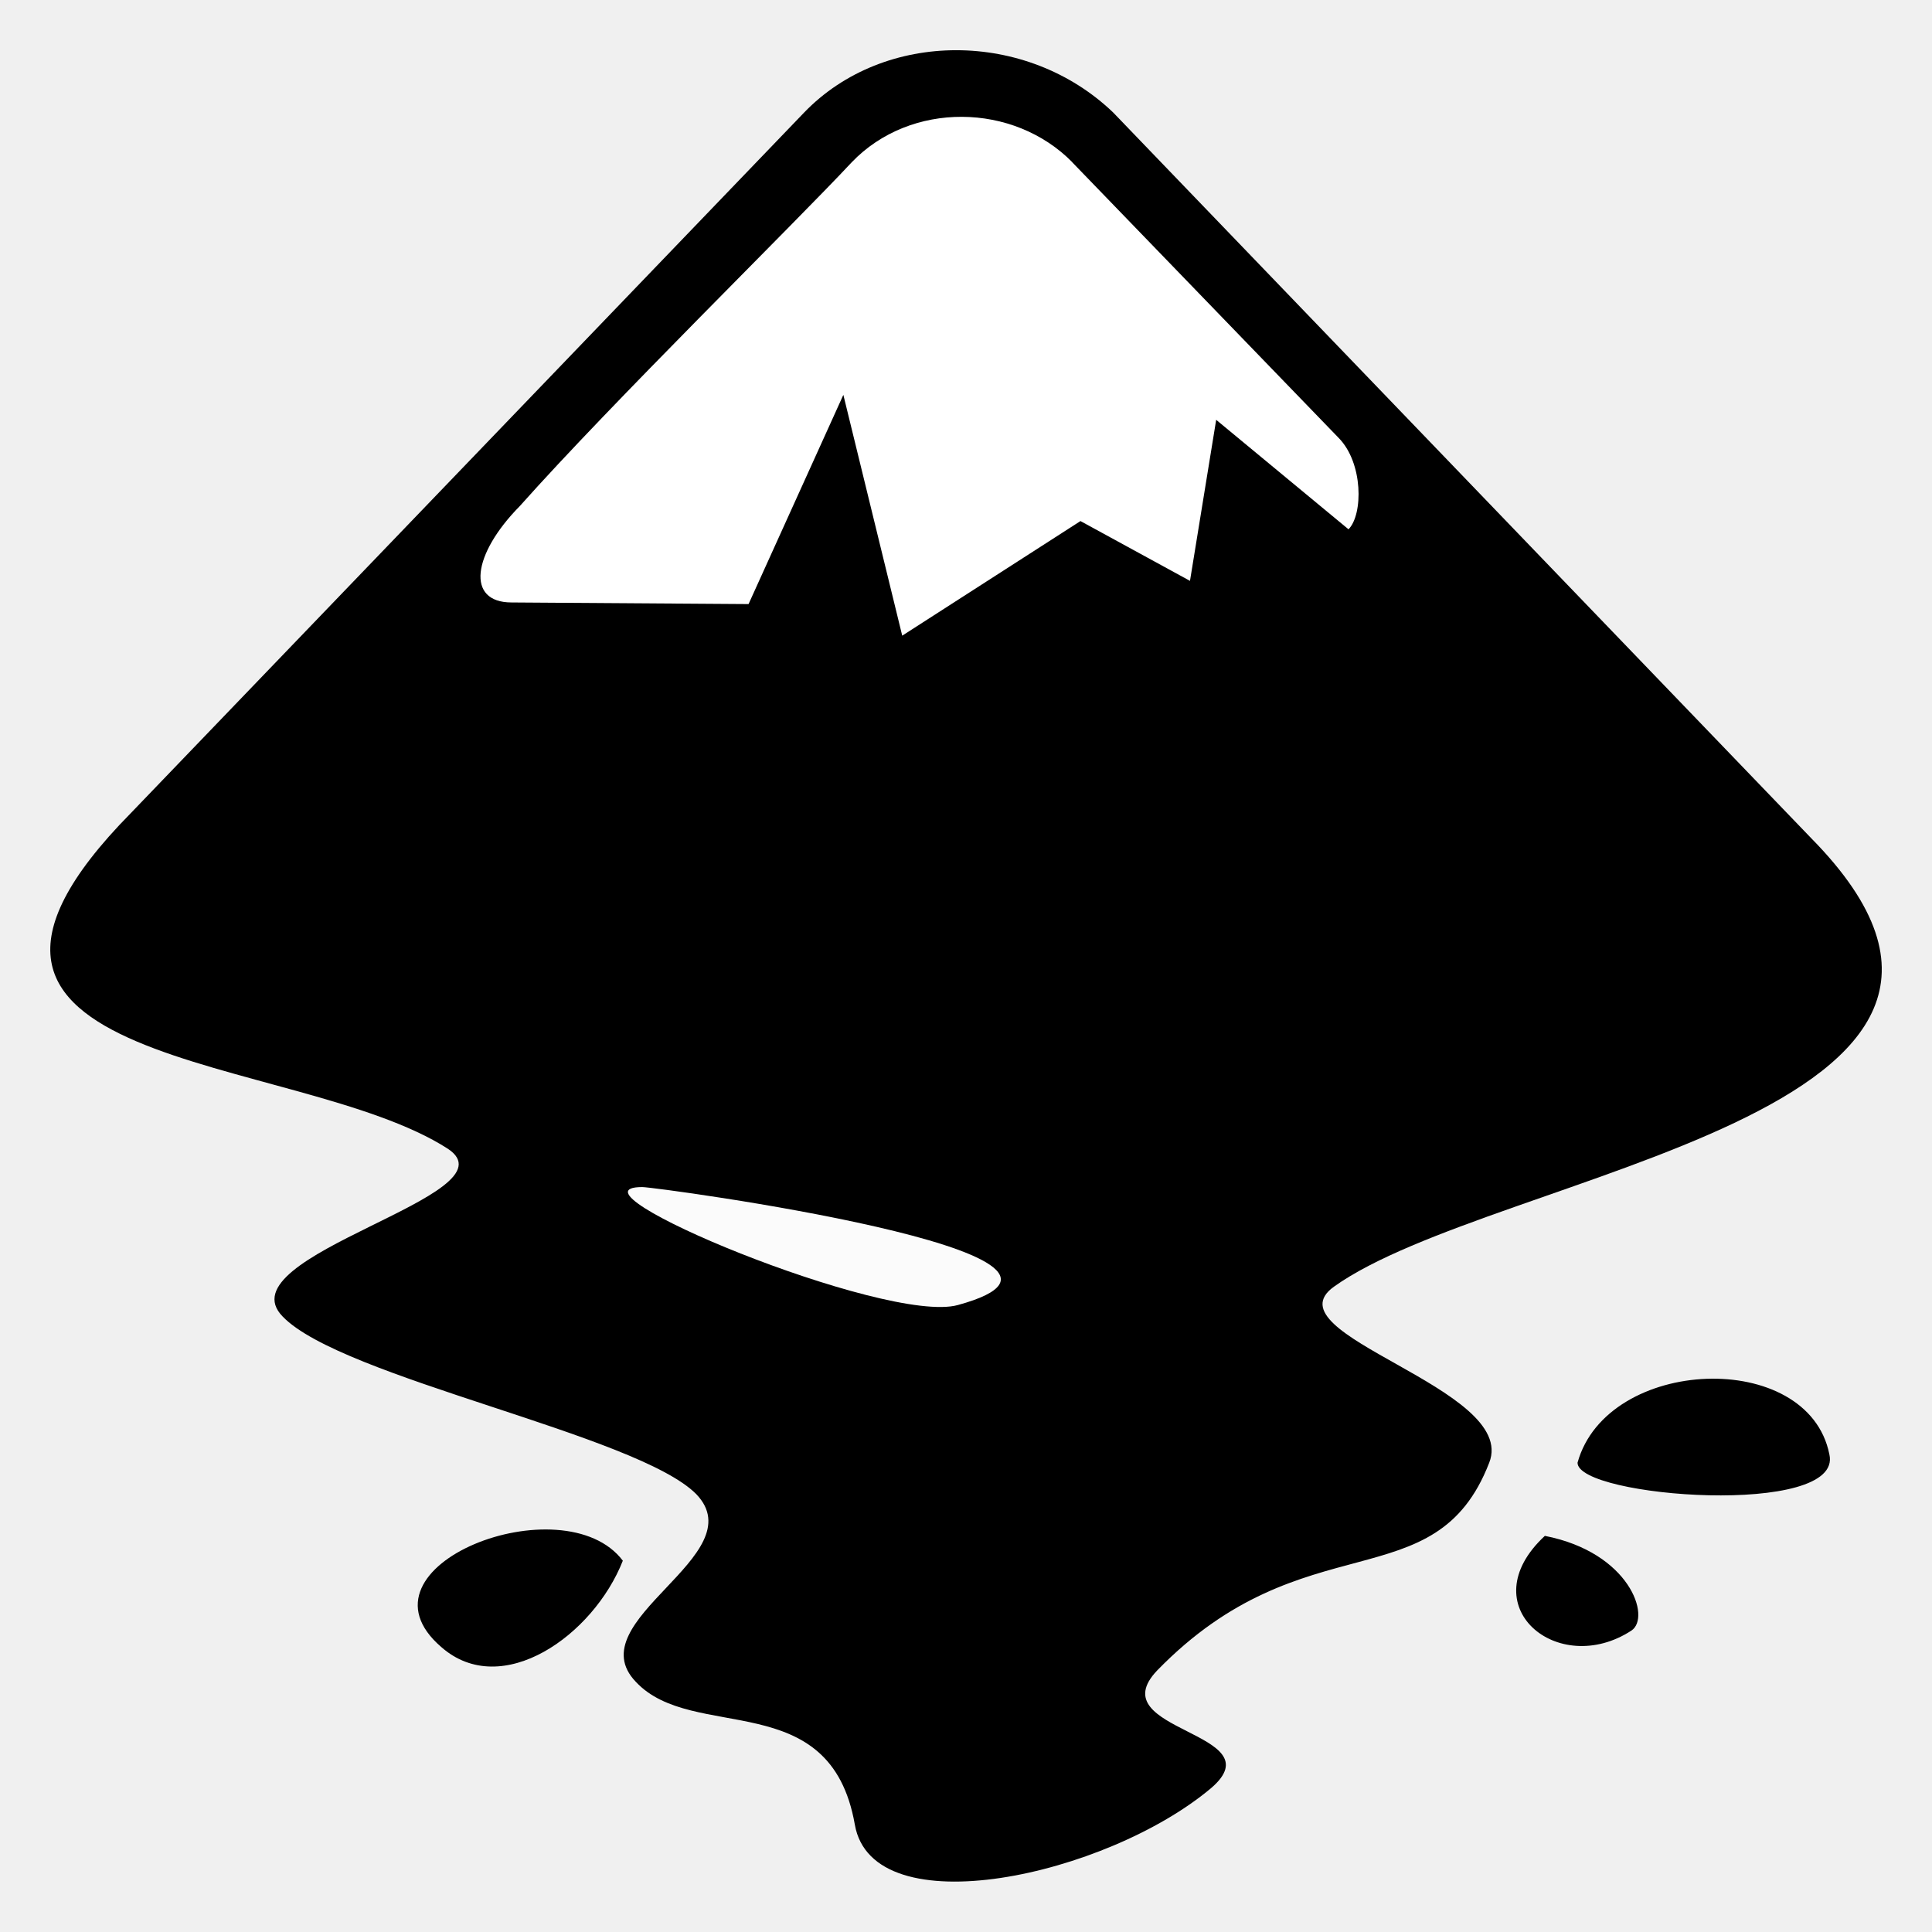
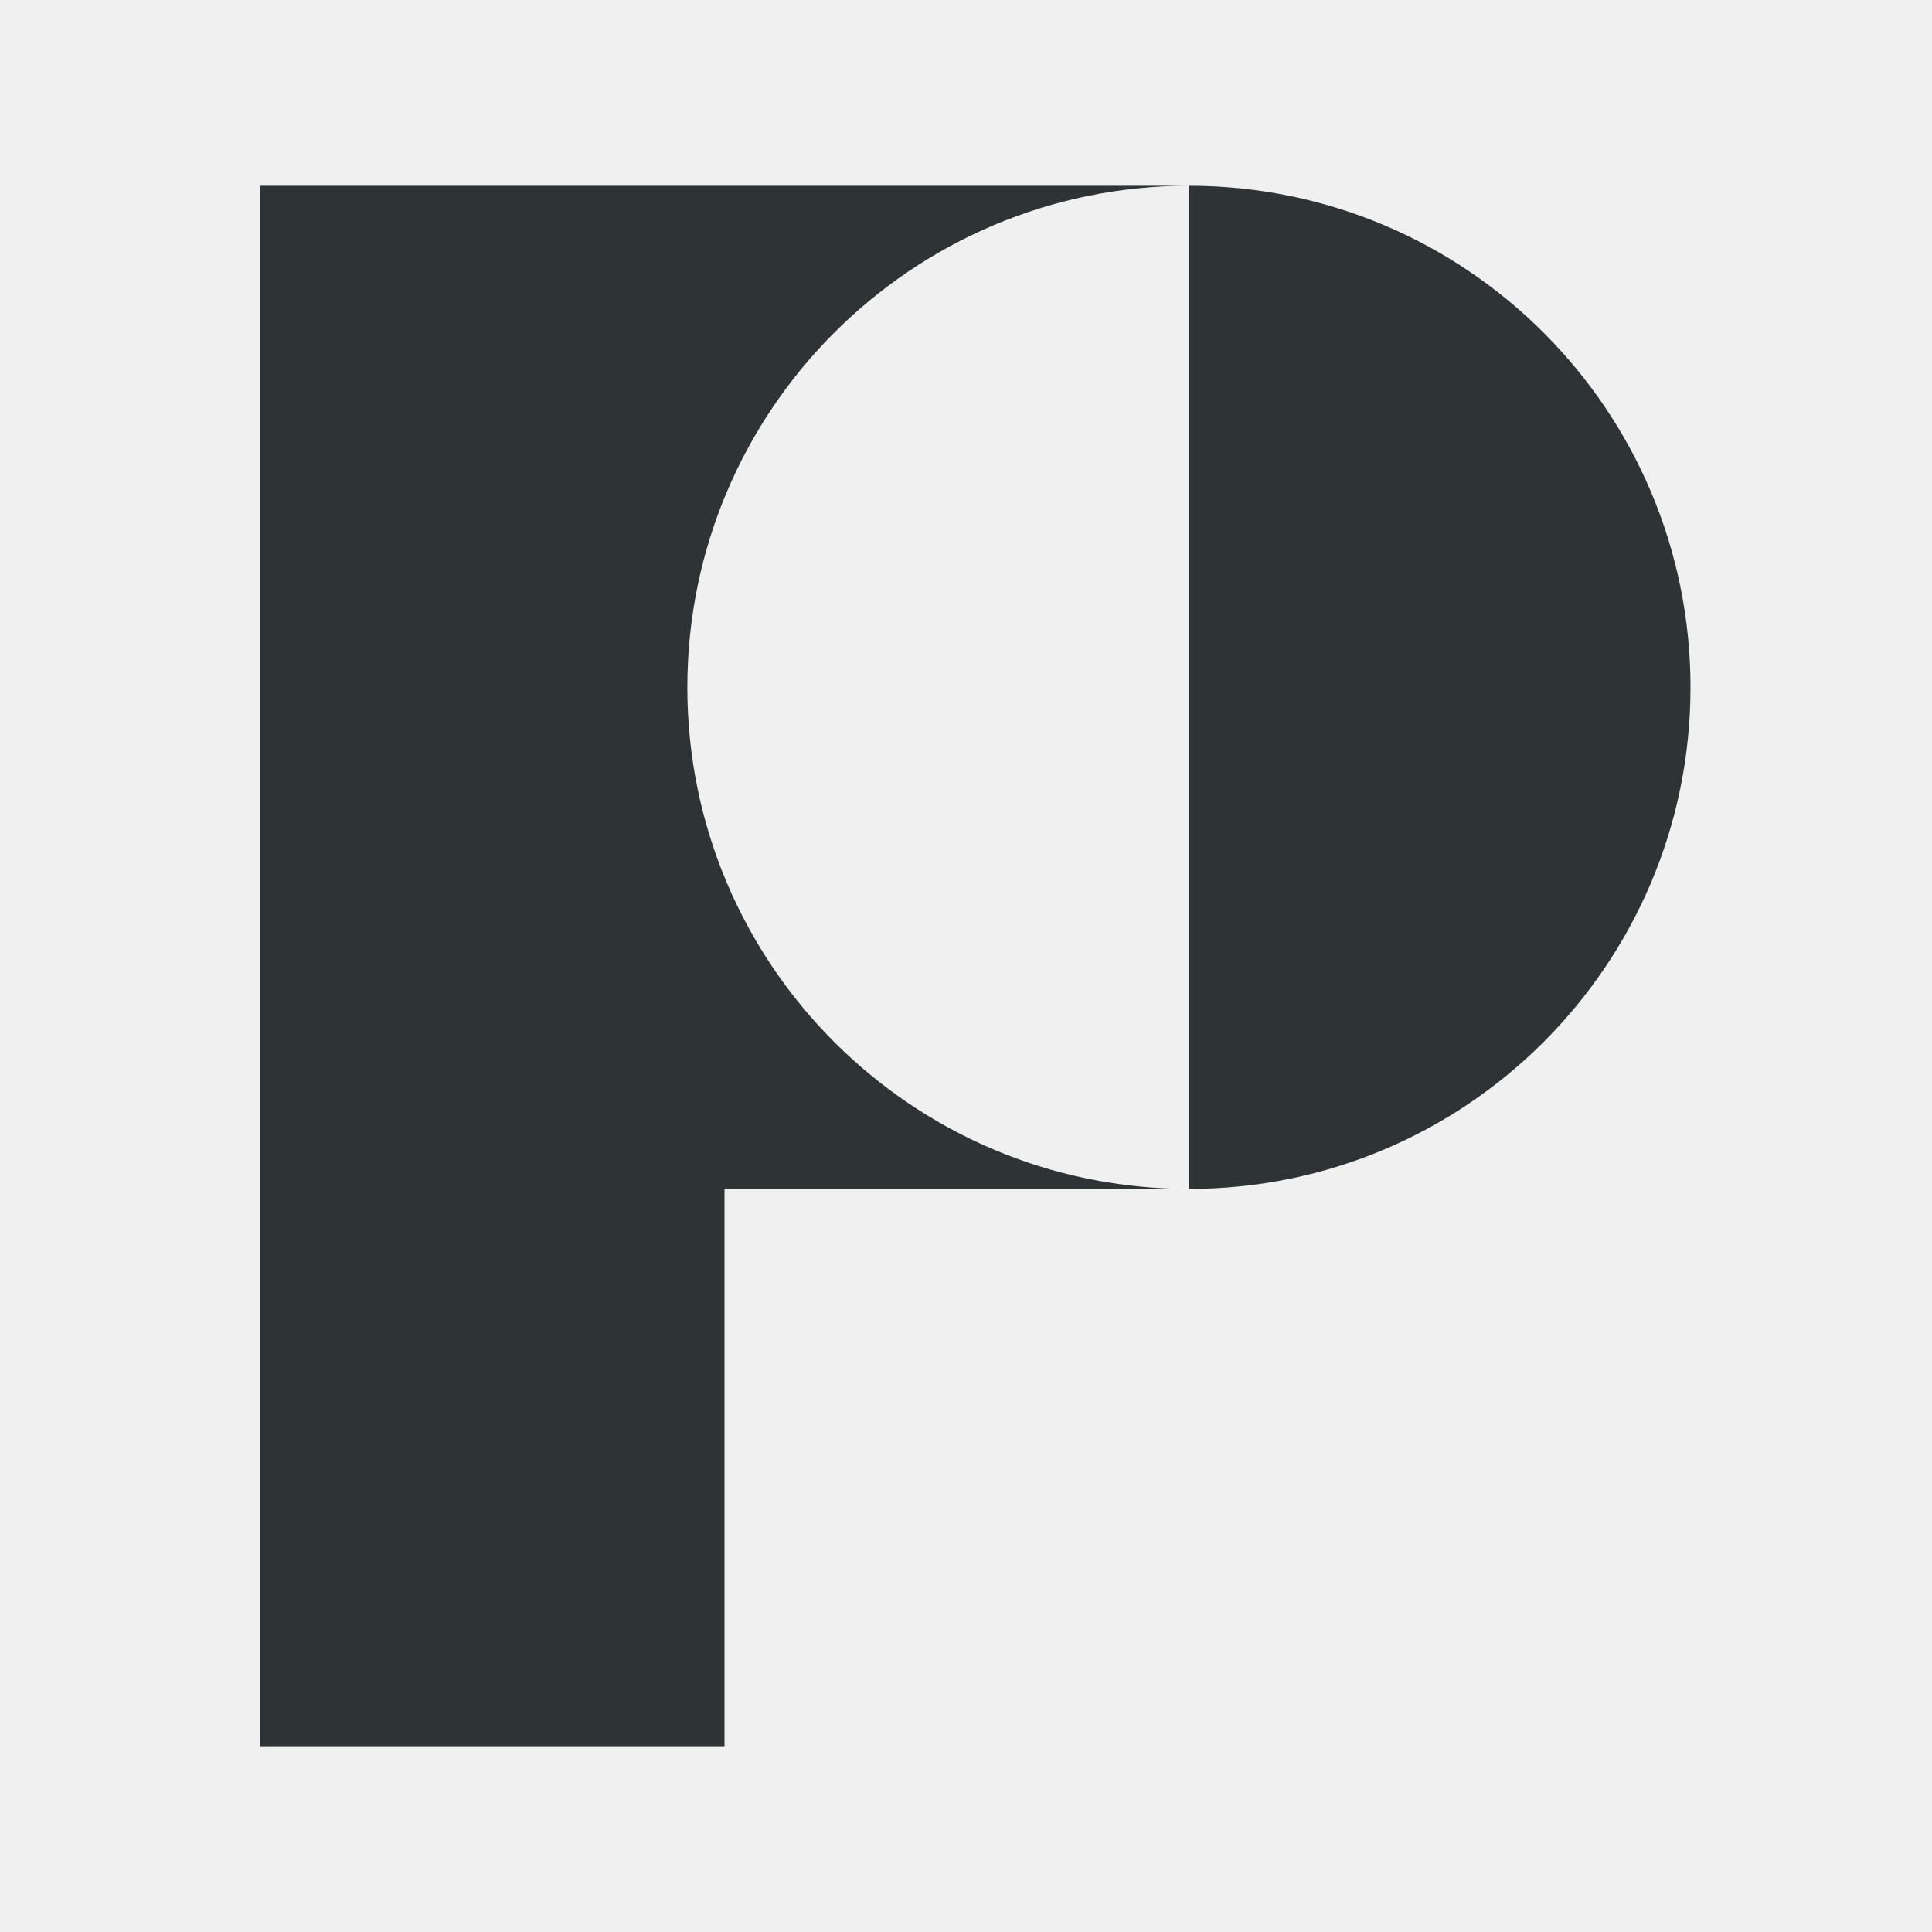
- <svg xmlns="http://www.w3.org/2000/svg" xmlns:xlink="http://www.w3.org/1999/xlink" id="svg1" width="16" height="16" version="1.1">
-   <defs id="defs3">
-     <linearGradient gradientUnits="userSpaceOnUse" id="BlackTransparent">
-       <stop id="stop12" offset="0" style="stop-color:black;stop-opacity:1" />
-       <stop id="stop14" offset="1" style="stop-color:black;stop-opacity:0" />
-     </linearGradient>
-     <linearGradient gradientUnits="userSpaceOnUse" id="WhiteTransparent">
-       <stop id="stop7" offset="0" style="stop-color:white;stop-opacity:1" />
-       <stop id="stop9" offset="1" style="stop-color:white;stop-opacity:0" />
-     </linearGradient>
-     <linearGradient xlink:href="#linearGradient5785" id="linearGradient9175" gradientUnits="userSpaceOnUse" x1="82.119" y1="20" x2="60" y2="40" />
-     <linearGradient gradientUnits="userSpaceOnUse" id="linearGradient5785">
-       <stop id="stop5787" offset="0" style="stop-color:#c0cdf9;stop-opacity:1" />
-       <stop id="stop5789" offset="1" style="stop-color:#07092d;stop-opacity:0.288" />
-     </linearGradient>
-     <clipPath clipPathUnits="userSpaceOnUse" id="clipPath9086">
-       <path d="m 54.1,12.5 -41.2,42.2 c -15.6,15.6 10.1,14.3 19.4,20.2 4.3,2.8 -13.8,6.4 -10.1,10.1 3.6,3.7 21.7,7.1 25.3,10.7 3.6,3.7 -7.3,7.6 -3.7,11.3 3.5,3.7 11.9,0.2 13.4,8.6 1.1,6.2 15.4,3.1 21.8,-2.2 4,-3.4 -6.9,-3.4 -3.3,-7.1 9,-9.1 17,-4.1 20.3,-12.5 1.8,-4.5 -13.6,-7.7 -9.5,-10.6 C 96.3,76.3 132.3,72.8 115.7,56.2 L 73,12.5 c -5.3,-5 -14,-5 -18.9,0 z m -9.9,64.7 c 0.9,0 30.8,4 19.3,7.1 -4.4,1.2 -24.6,-7.1 -19.3,-7.1 z M 101.4,93.8 c 0,2.1 16.3,3.3 15.4,-0.5 -1.3,-6.4 -13.6,-5.9 -15.4,0.5 z m -69.5,11.1 c 3.7,3.2 9.3,-0.7 11.1,-5.2 -3.6,-4.7 -16.9,0.3 -11.1,5.2 z m 67.5,-6.7 c -4.6,4.2 0.8,8.6 5.3,5.7 1.2,-0.8 -0.1,-4.7 -5.3,-5.7 z" id="use9088" style="opacity:1;fill:#ffffff;fill-opacity:1" />
-     </clipPath>
-   </defs>
-   <g id="inkscape-logo" label="#inkscape_options" transform="matrix(1.032983,0,0,1.033848,-0.3147388,-0.207847)">
-     <path id="use42" style="opacity:1;fill:#000000;fill-opacity:1;stroke:none;stroke-width:0.132;stroke-opacity:1" d="M 6.752,1.102 1.352,6.716 c -2.045,2.075 1.324,1.902 2.543,2.687 0.564,0.372 -1.809,0.851 -1.324,1.344 0.472,0.492 2.844,0.945 3.316,1.423 0.472,0.492 -0.957,1.011 -0.485,1.503 0.459,0.492 1.56,0.027 1.756,1.144 0.144,0.825 2.019,0.412 2.857,-0.293 C 10.54,14.073 9.111,14.073 9.583,13.581 10.763,12.37 11.811,13.036 12.244,11.918 12.48,11.319 10.461,10.894 10.999,10.508 12.283,9.59 17.002,9.124 14.826,6.916 L 9.229,1.102 c -0.695,-0.665 -1.835,-0.665 -2.477,0 z M 12.952,11.918 c 0,0.279 2.136,0.439 2.019,-0.067 -0.17,-0.851 -1.783,-0.785 -2.019,0.067 z m -9.109,1.477 c 0.485,0.426 1.219,-0.093 1.455,-0.692 -0.472,-0.625 -2.215,0.04 -1.455,0.692 z m 8.847,-0.891 c -0.603,0.559 0.105,1.144 0.695,0.758 0.157,-0.106 -0.013,-0.625 -0.695,-0.758 z" />
-     <path d="M 6.681,0.727 0.984,6.649 C -1.173,8.839 2.381,8.656 3.667,9.484 4.261,9.877 1.759,10.382 2.27,10.901 c 0.498,0.519 3,0.996 3.498,1.502 0.498,0.519 -1.009,1.067 -0.512,1.586 0.484,0.519 1.645,0.028 1.853,1.207 0.152,0.87 2.129,0.435 3.014,-0.309 C 10.676,14.41 9.169,14.41 9.667,13.891 10.912,12.614 12.018,13.315 12.474,12.136 12.723,11.505 10.593,11.056 11.16,10.649 12.515,9.681 17.493,9.189 15.198,6.86 L 9.294,0.727 c -0.733,-0.702 -1.936,-0.702 -2.613,0 z M 5.312,9.807 c 0.124,0 4.258,0.561 2.668,0.996 C 7.372,10.972 4.579,9.807 5.312,9.807 Z m 7.909,2.33 c 0,0.295 2.254,0.463 2.129,-0.07 -0.18,-0.898 -1.88,-0.828 -2.129,0.07 z m -9.609,1.558 c 0.512,0.449 1.286,-0.098 1.535,-0.73 -0.498,-0.66 -2.337,0.042 -1.535,0.73 z m 9.333,-0.94 c -0.636,0.589 0.111,1.207 0.733,0.8 0.166,-0.112 -0.014,-0.66 -0.733,-0.8 z" id="use32" style="opacity:0.1;fill:none;stroke-width:0.139" />
-     <path class="full-specularity" d="m 8.901,1.501 2.136,2.208 c 0.197,0.2 0.197,0.612 0.079,0.732 L 10.055,3.564 9.845,4.854 8.967,4.375 7.538,5.293 7.066,3.364 6.306,5.04 4.406,5.027 c -0.367,0 -0.315,-0.386 0.066,-0.772 0.747,-0.838 2.202,-2.262 2.661,-2.754 0.472,-0.492 1.298,-0.479 1.769,0 z" id="icecap" style="opacity:1;fill:#ffffff;fill-opacity:1;stroke-width:0.132" />
-     <path style="opacity:1;fill:#ffffff;fill-opacity:0.983;stroke:none;stroke-width:0.132;stroke-opacity:1" d="m 5.454,9.71 c 0.118,0 4.037,0.532 2.53,0.945 C 7.407,10.814 4.76,9.71 5.454,9.71 Z" id="path858" />
-   </g>
+ <svg xmlns="http://www.w3.org/2000/svg" width="16" height="16" viewBox="48 56 416 400">
+   <path fill="#2e3436" d="M104 88H304A108 108 0 0 0 304 304H204V424H104Z" />
+   <path fill="#2e3436" d="M304 88A108 108 0 0 1 304 304Z" />
</svg>
